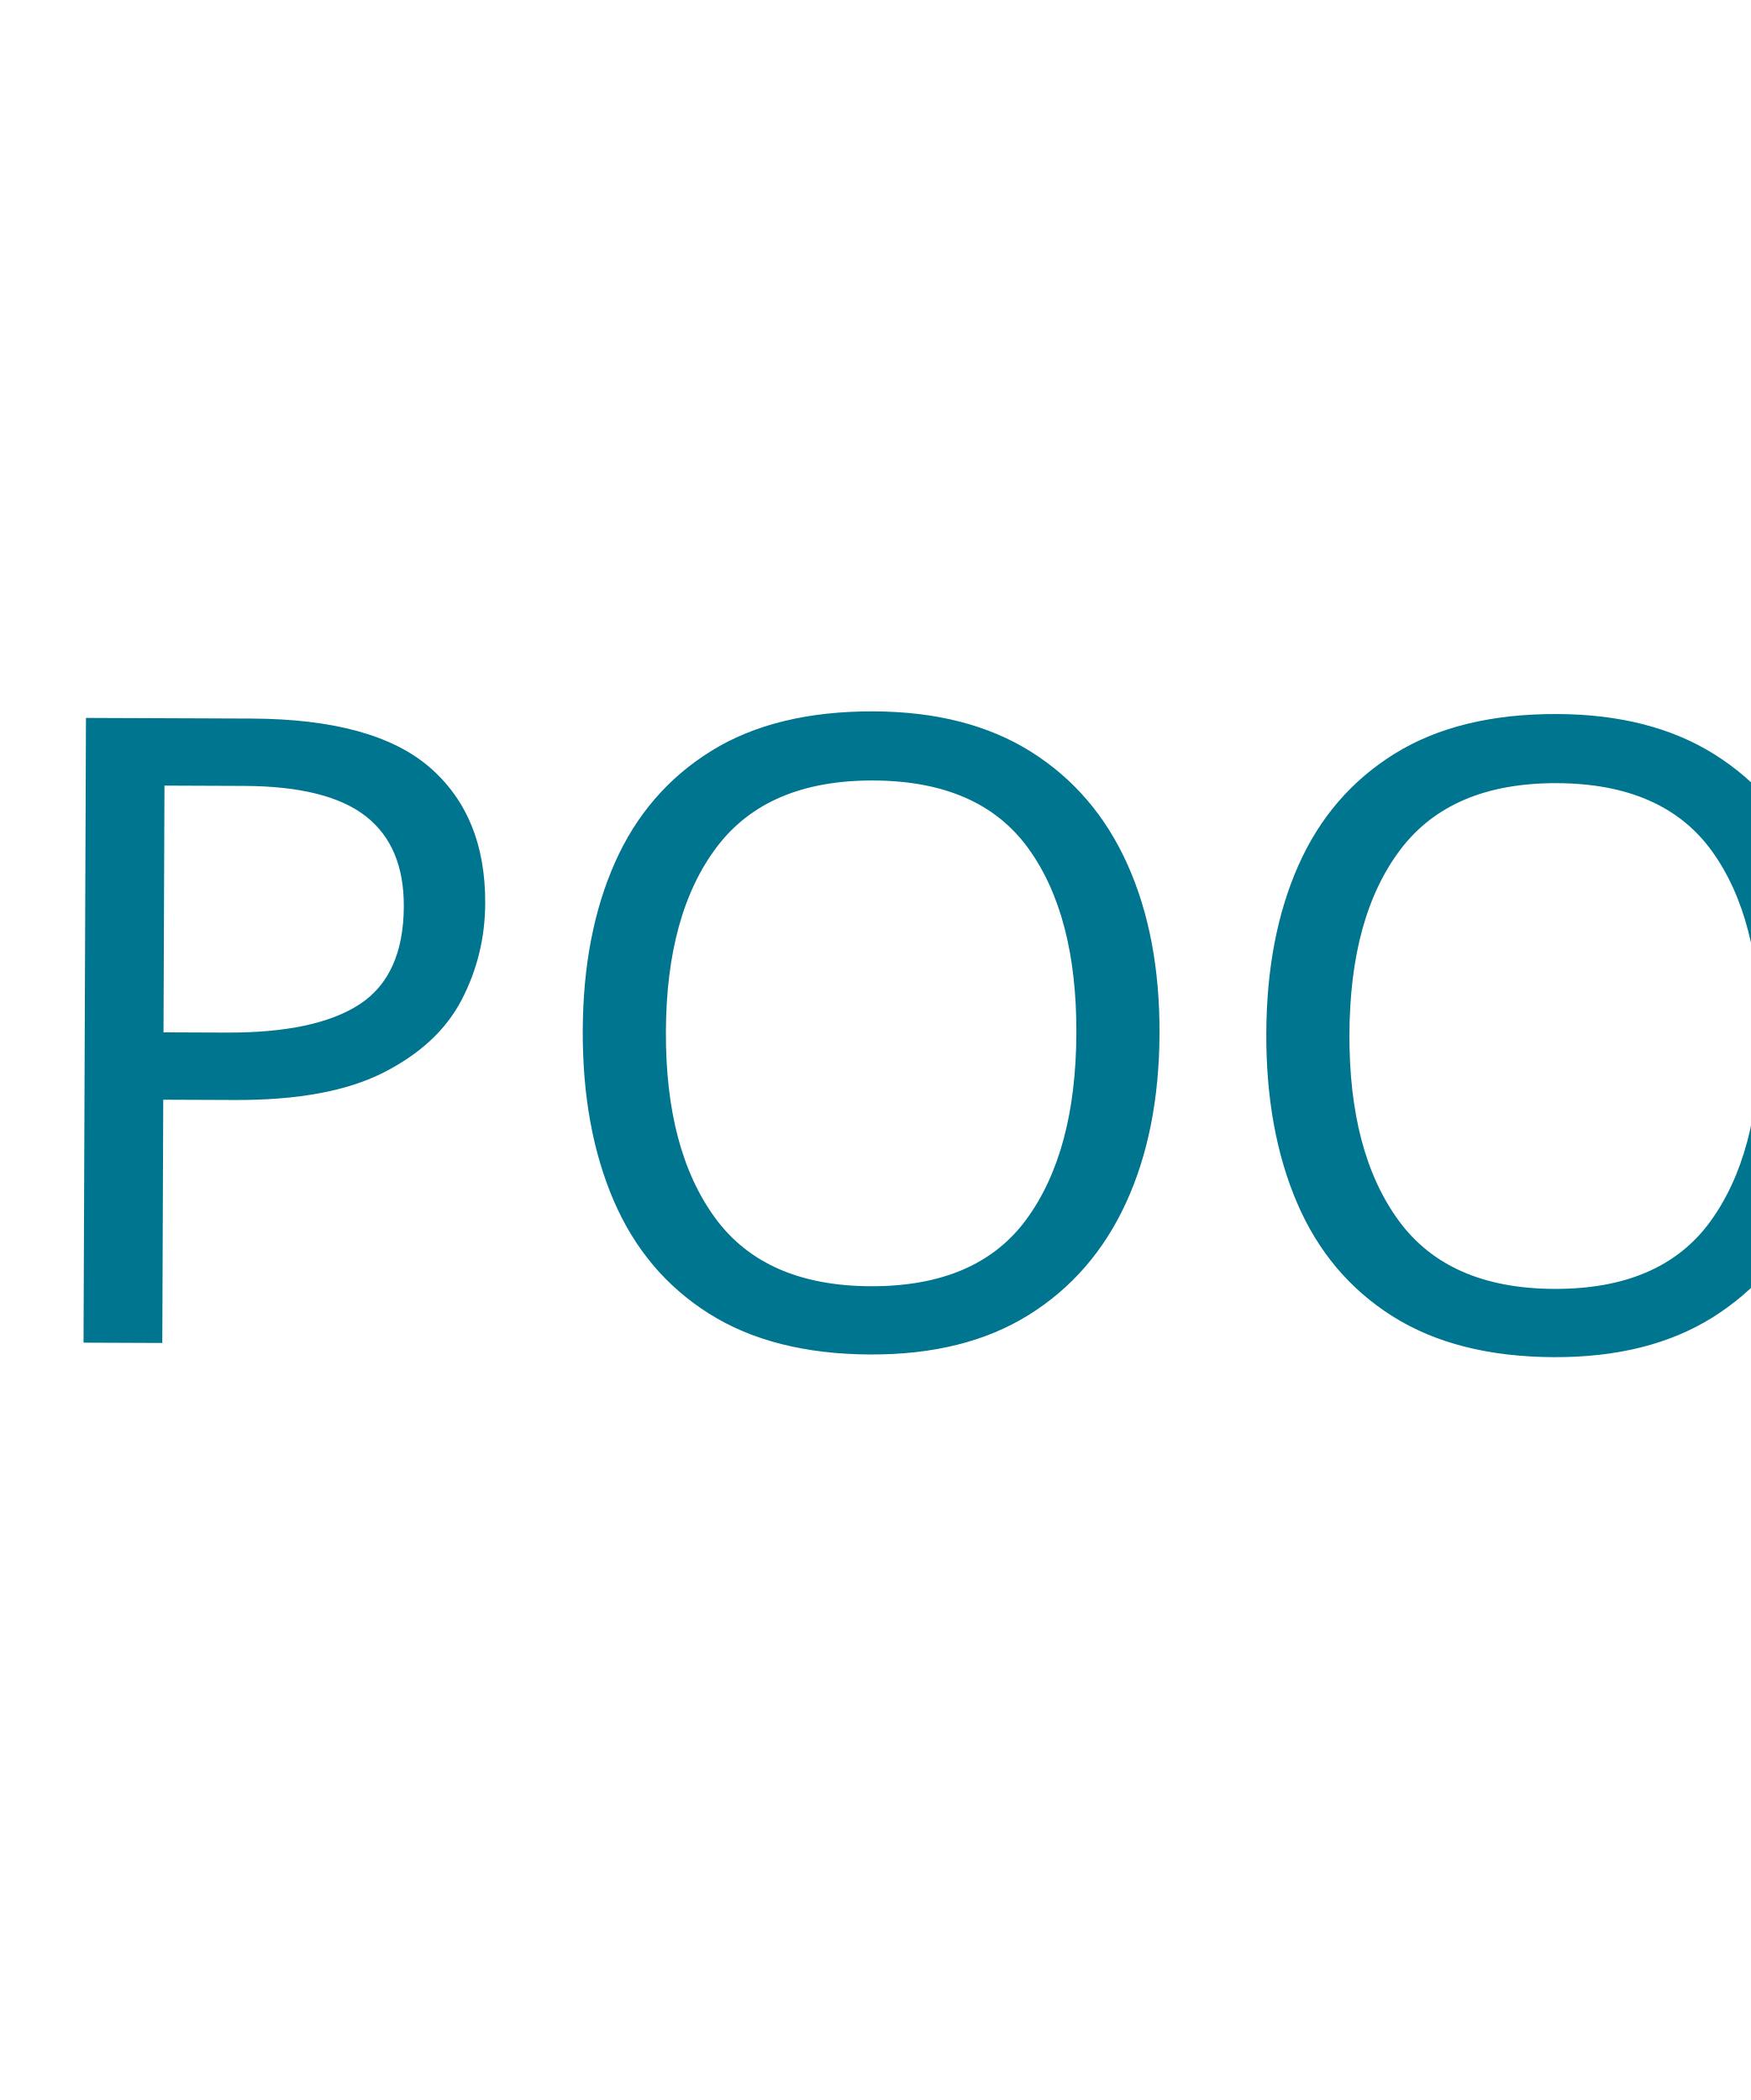
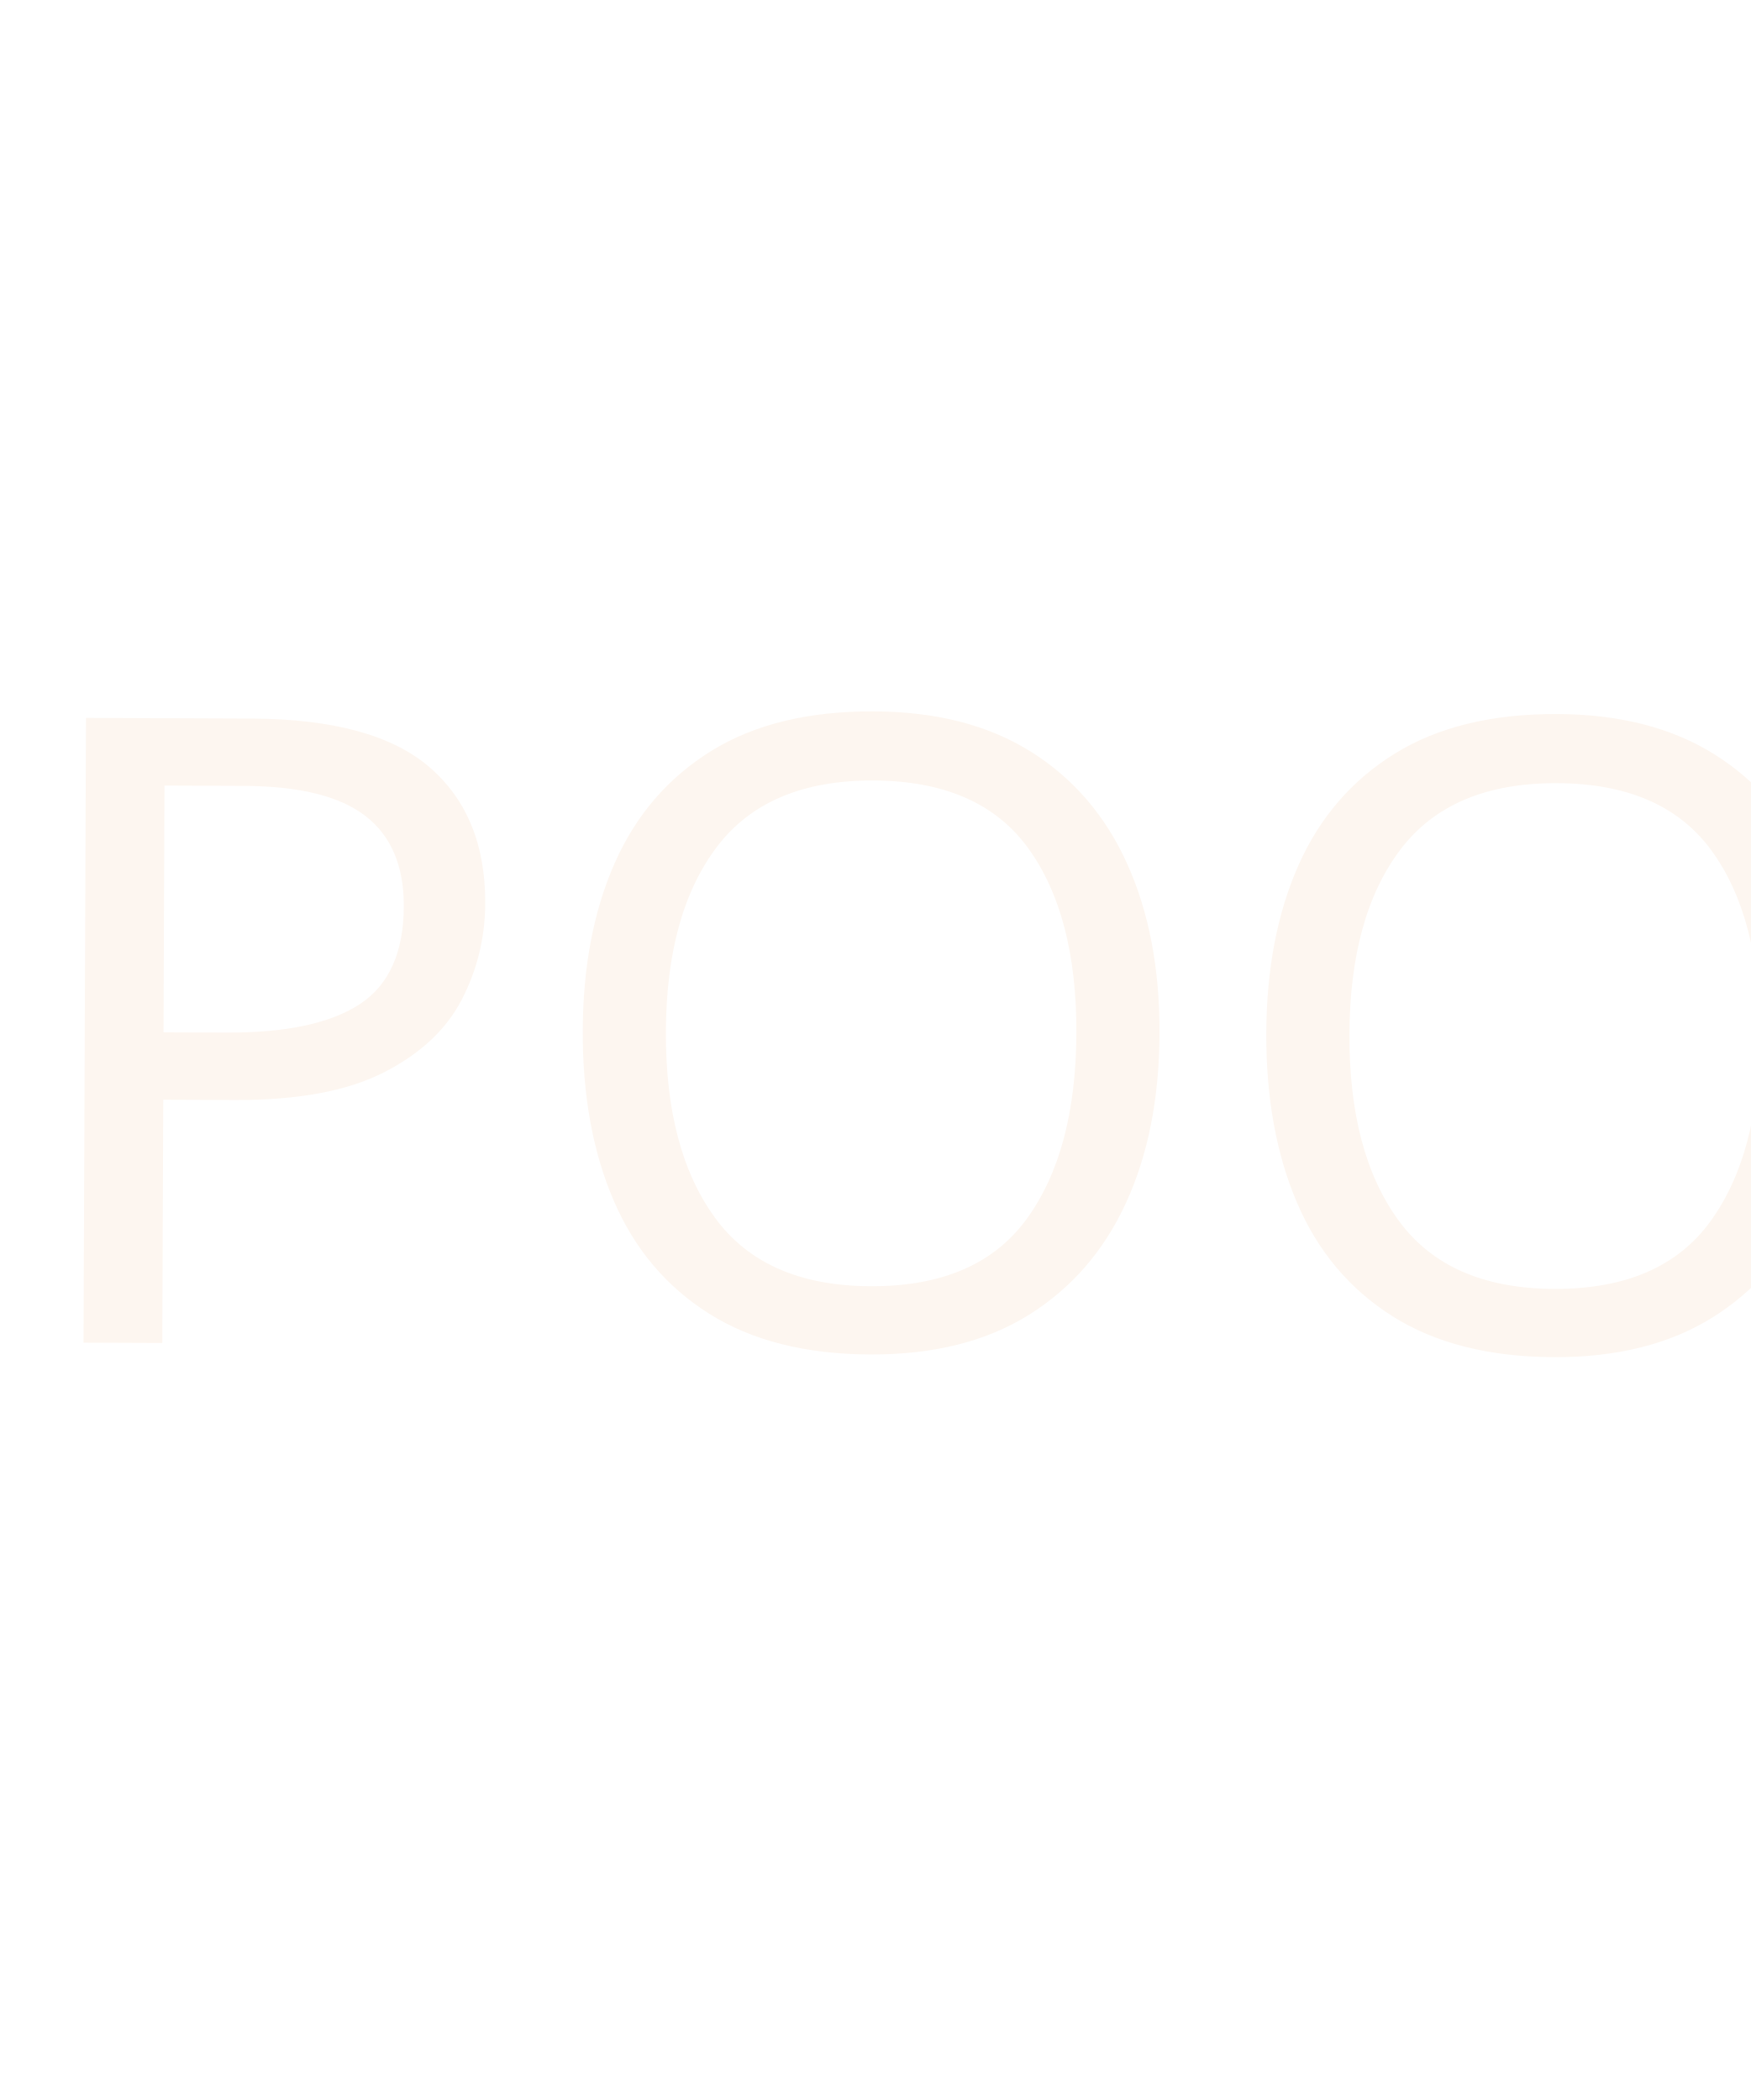
<svg xmlns="http://www.w3.org/2000/svg" width="500" height="600">
  <g>
-     <text transform="rotate(0.223599 250 300) matrix(1 0 0 1 0 0)" fill="#00758f" stroke="#000" stroke-width="0" x="-0.062" y="384.5" id="svg_1" font-size="250" font-family="Noto Sans JP" text-anchor="start" xml:space="preserve">POO</text>
+     <text transform="rotate(0.223599 250 300) matrix(1 0 0 1 0 0)" fill="#FDF6F0" stroke="#000" stroke-width="0" x="-0.062" y="384.5" id="svg_1" font-size="250" font-family="Noto Sans JP" text-anchor="start" xml:space="preserve">POO</text>
  </g>
</svg>
